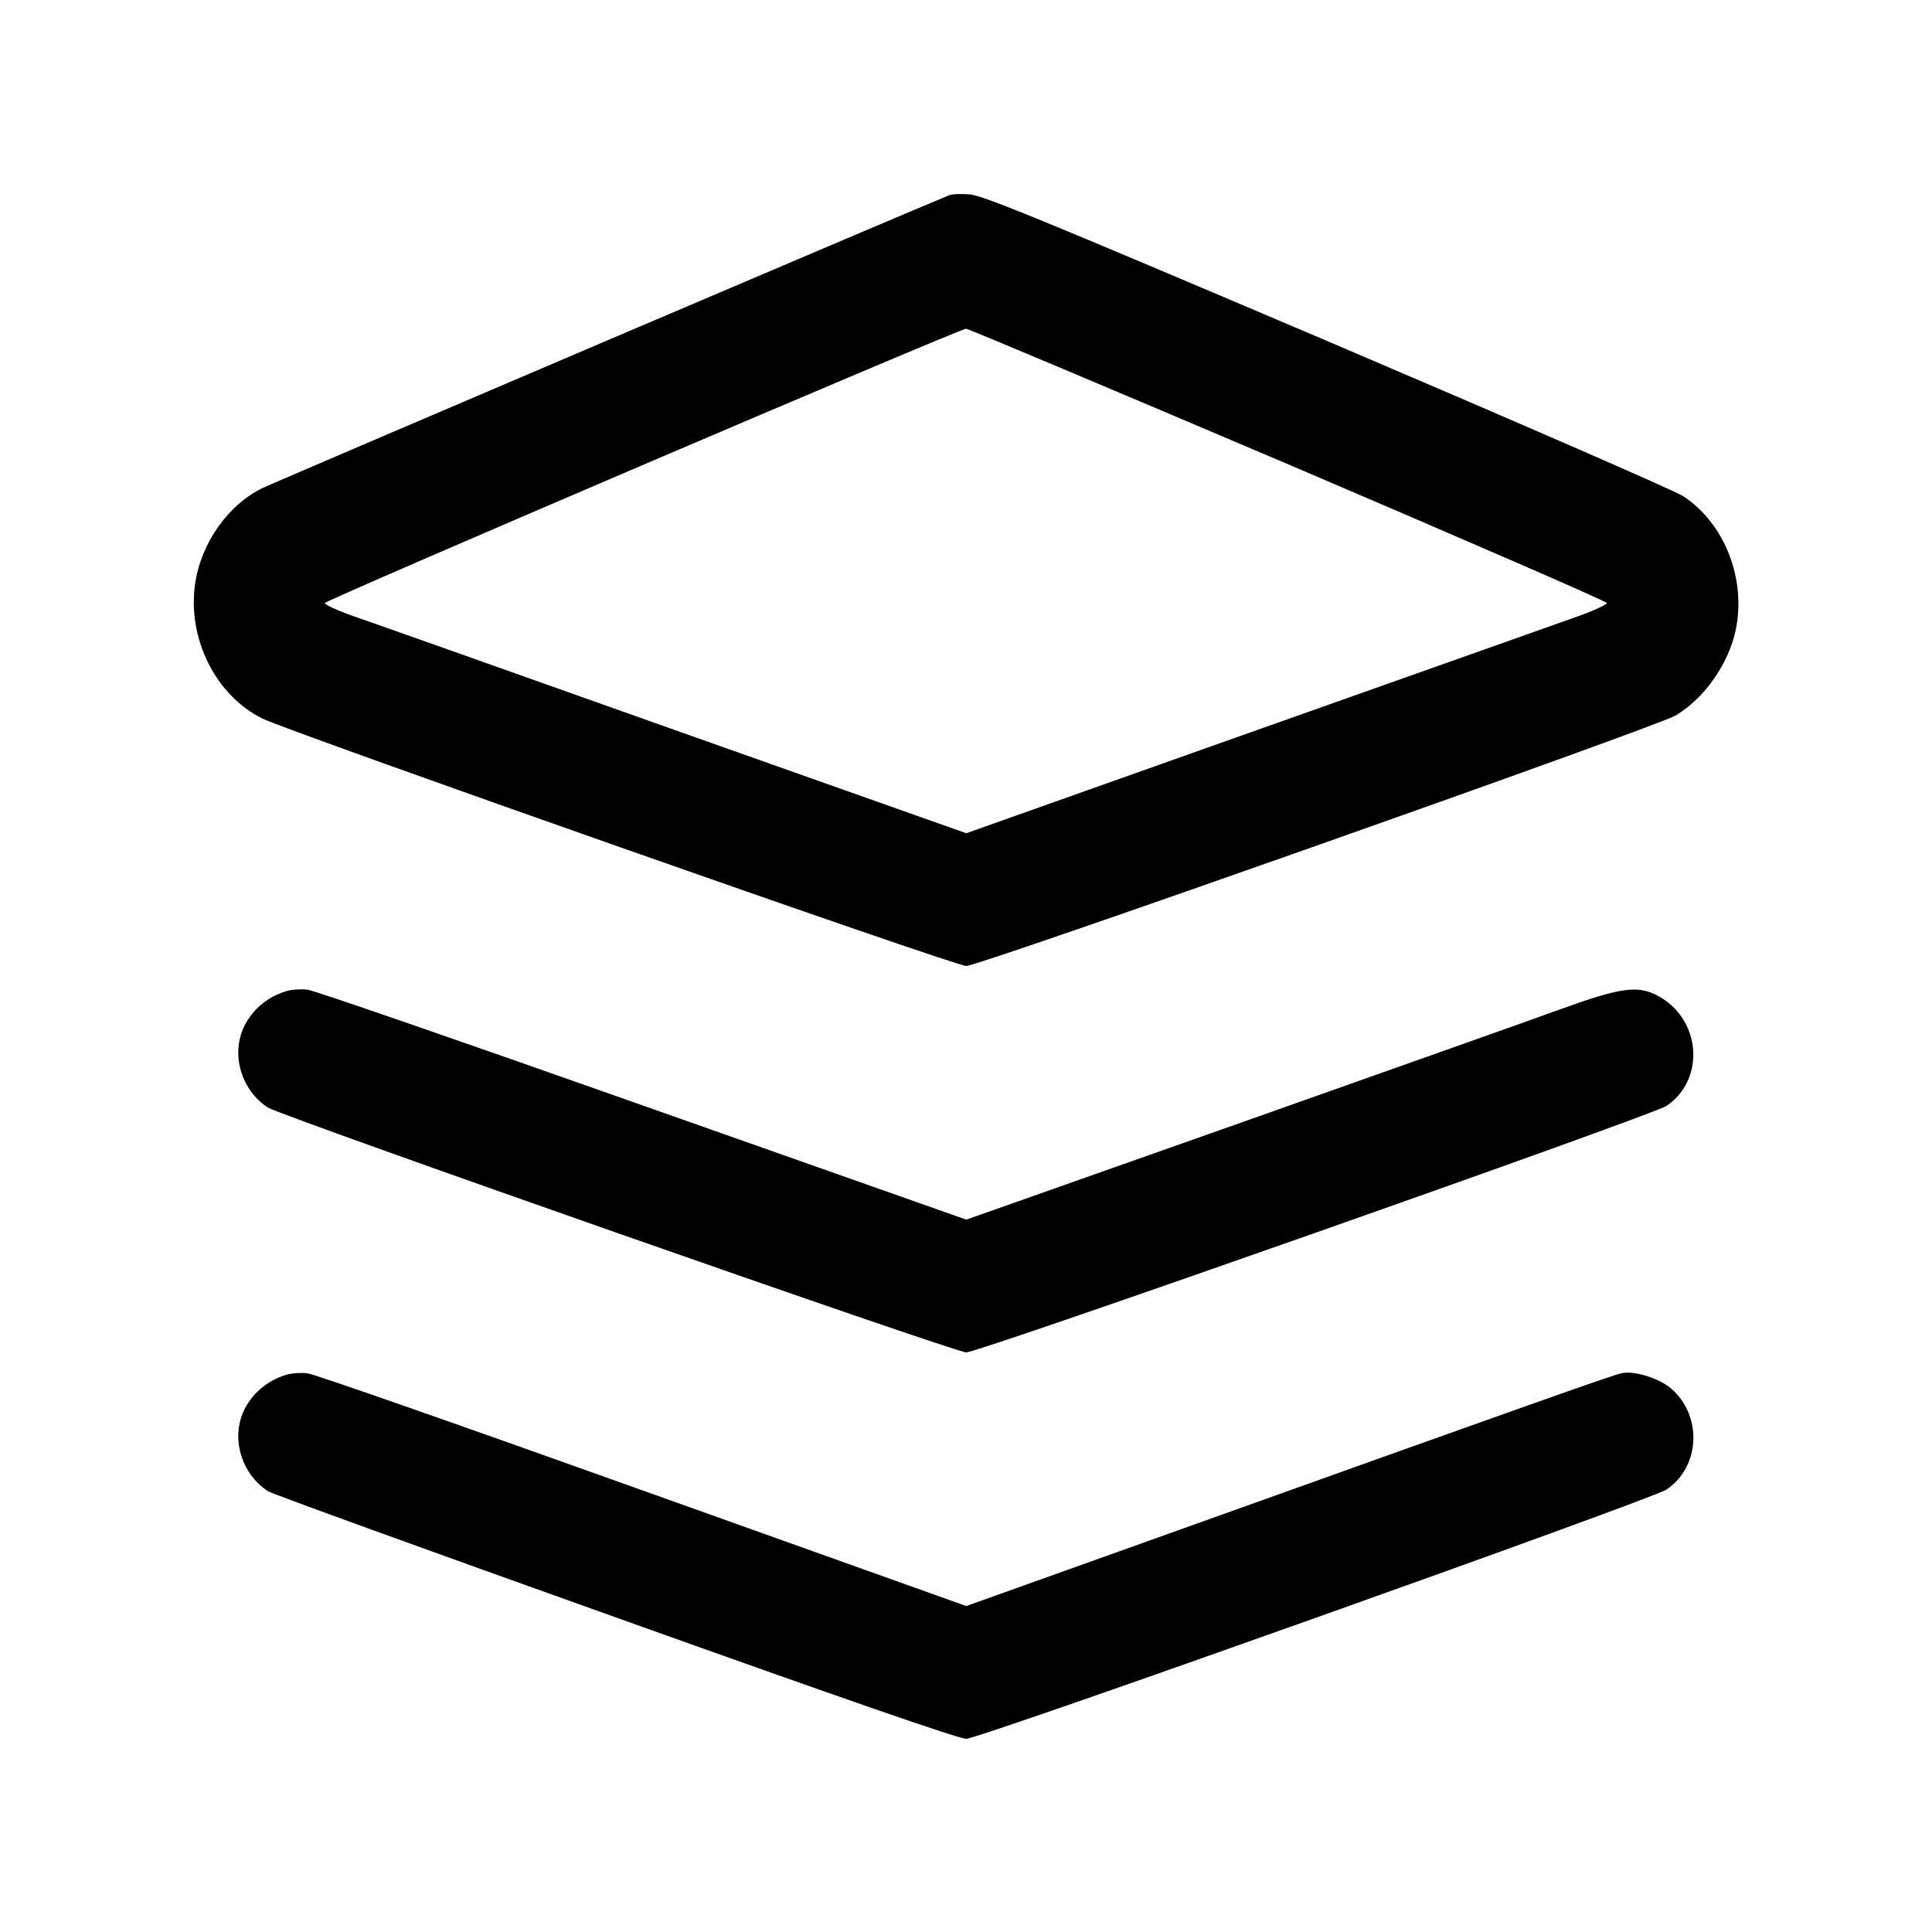
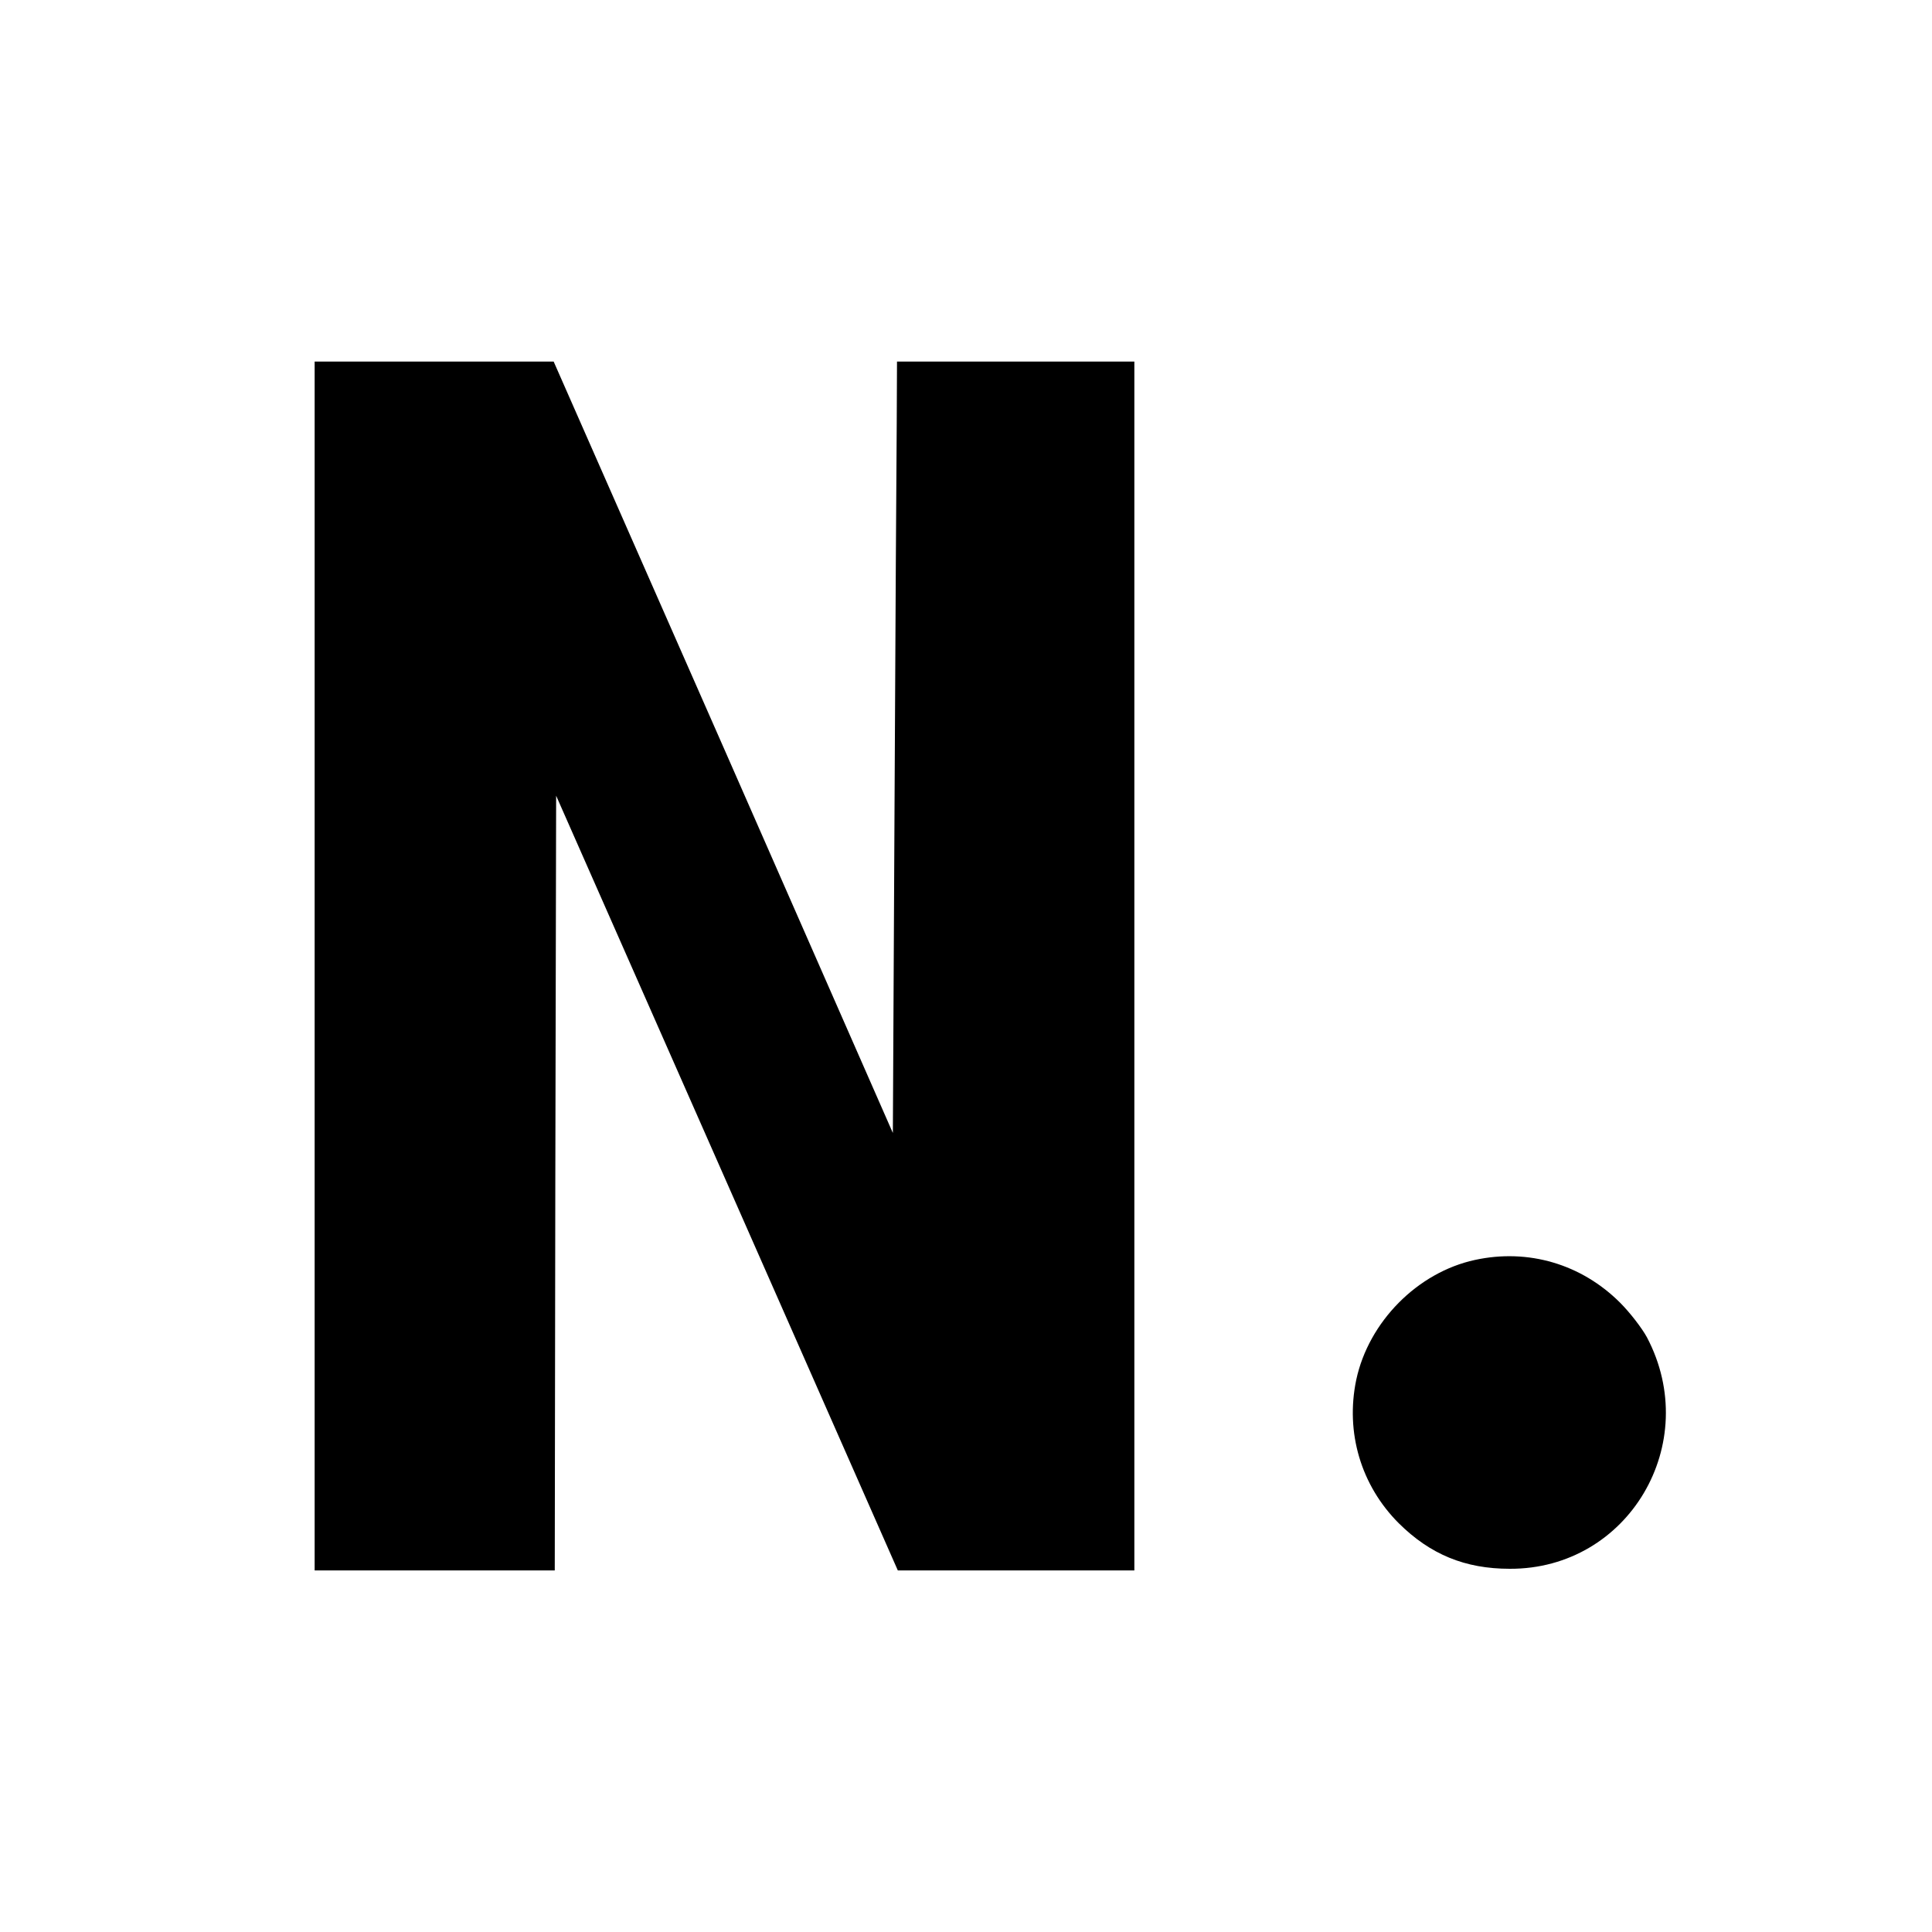
<svg xmlns="http://www.w3.org/2000/svg" version="1.0" width="700pt" height="700pt" viewBox="0 0 700 700" preserveAspectRatio="xMidYMid meet">
  <g transform="translate(0,700) scale(0.1,-0.1)" fill="#000000" stroke="none">
-     <path d="M3440 6293 c-127 -51 -2448 -1041 -2488 -1061 -125 -60 -224 -200 -245 -347 -29 -199 75 -406 245 -489 106 -51 2508 -896 2549 -896 46 0 2498 866 2569 907 104 61 193 187 219 311 38 185 -40 385 -190 484 -30 20 -612 273 -1294 564 -1056 449 -1248 528 -1295 530 -30 2 -62 1 -70 -3z m1229 -976 c634 -271 1153 -496 1153 -502 0 -5 -40 -24 -88 -42 -99 -35 -185 -66 -1388 -492 l-845 -300 -1073 380 c-590 210 -1113 395 -1163 412 -49 18 -89 37 -88 42 2 11 2299 993 2323 994 8 0 534 -222 1169 -492z" />
-     <path d="M1045 3411 c-69 -18 -127 -64 -159 -127 -51 -102 -13 -234 85 -297 48 -31 2489 -887 2530 -887 46 0 2485 859 2537 893 143 97 125 317 -33 400 -73 38 -134 29 -355 -51 -107 -39 -635 -226 -1172 -416 l-977 -345 -1173 414 c-645 228 -1191 417 -1213 419 -22 3 -53 1 -70 -3z" />
-     <path d="M1045 2021 c-69 -18 -127 -64 -159 -127 -51 -102 -13 -233 85 -297 13 -9 579 -214 1257 -456 836 -299 1246 -441 1273 -441 47 0 2484 868 2537 903 122 82 131 266 18 365 -43 38 -133 66 -179 57 -34 -7 -319 -108 -1579 -559 l-797 -285 -1173 419 c-645 231 -1191 422 -1213 424 -22 3 -53 1 -70 -3z" />
+     <path d="M1140 3500 l0 -2190 435 0 435 0 2 1404 3 1403 619 -1403 619 -1404 428 0 429 0 0 2190 0 2190 -430 0 -430 0 -1 -227 c-1 -126 -5 -754 -8 -1398 l-6 -1170 -614 1398 -615 1397 -433 0 -433 0 0 -2190z" />
+     <path d="M5344 2435 c-208 -45 -385 -224 -430 -434 -40 -191 17 -383 154 -520 114 -113 240 -165 402 -165 430 -2 700 454 497 839 -18 33 -61 89 -97 125 -140 140 -333 197 -526 155z" />
  </g>
</svg>
